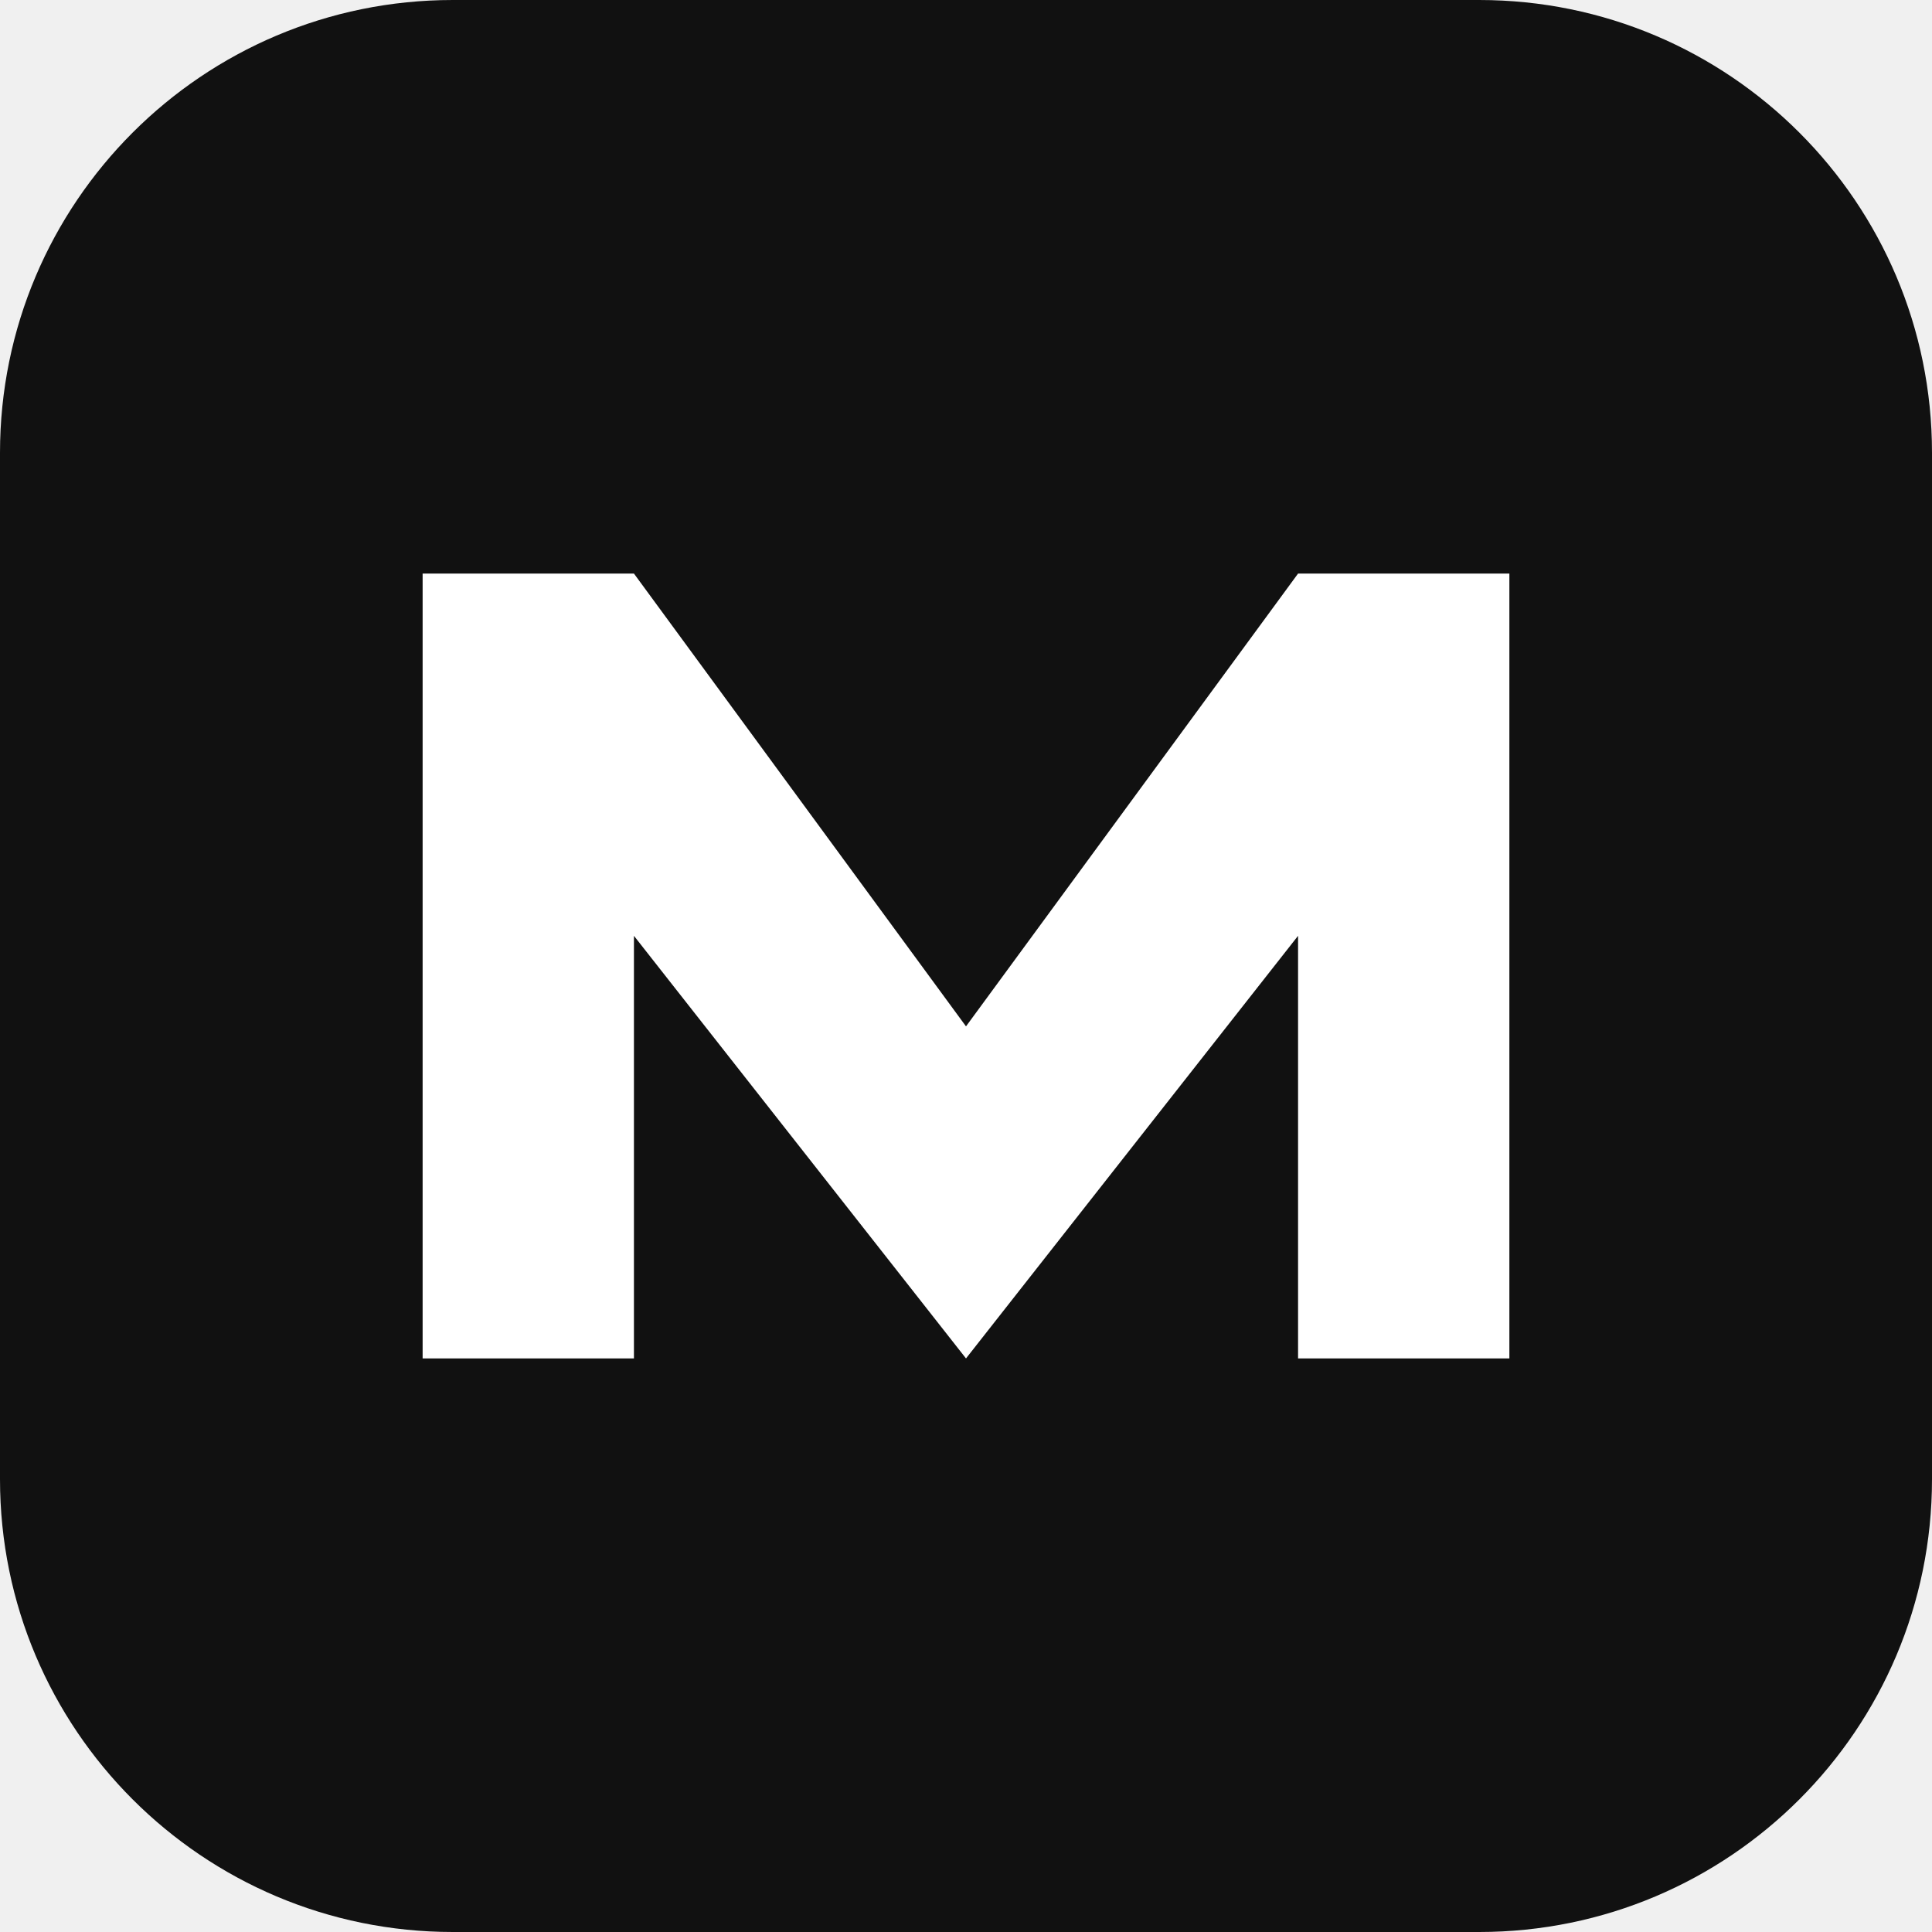
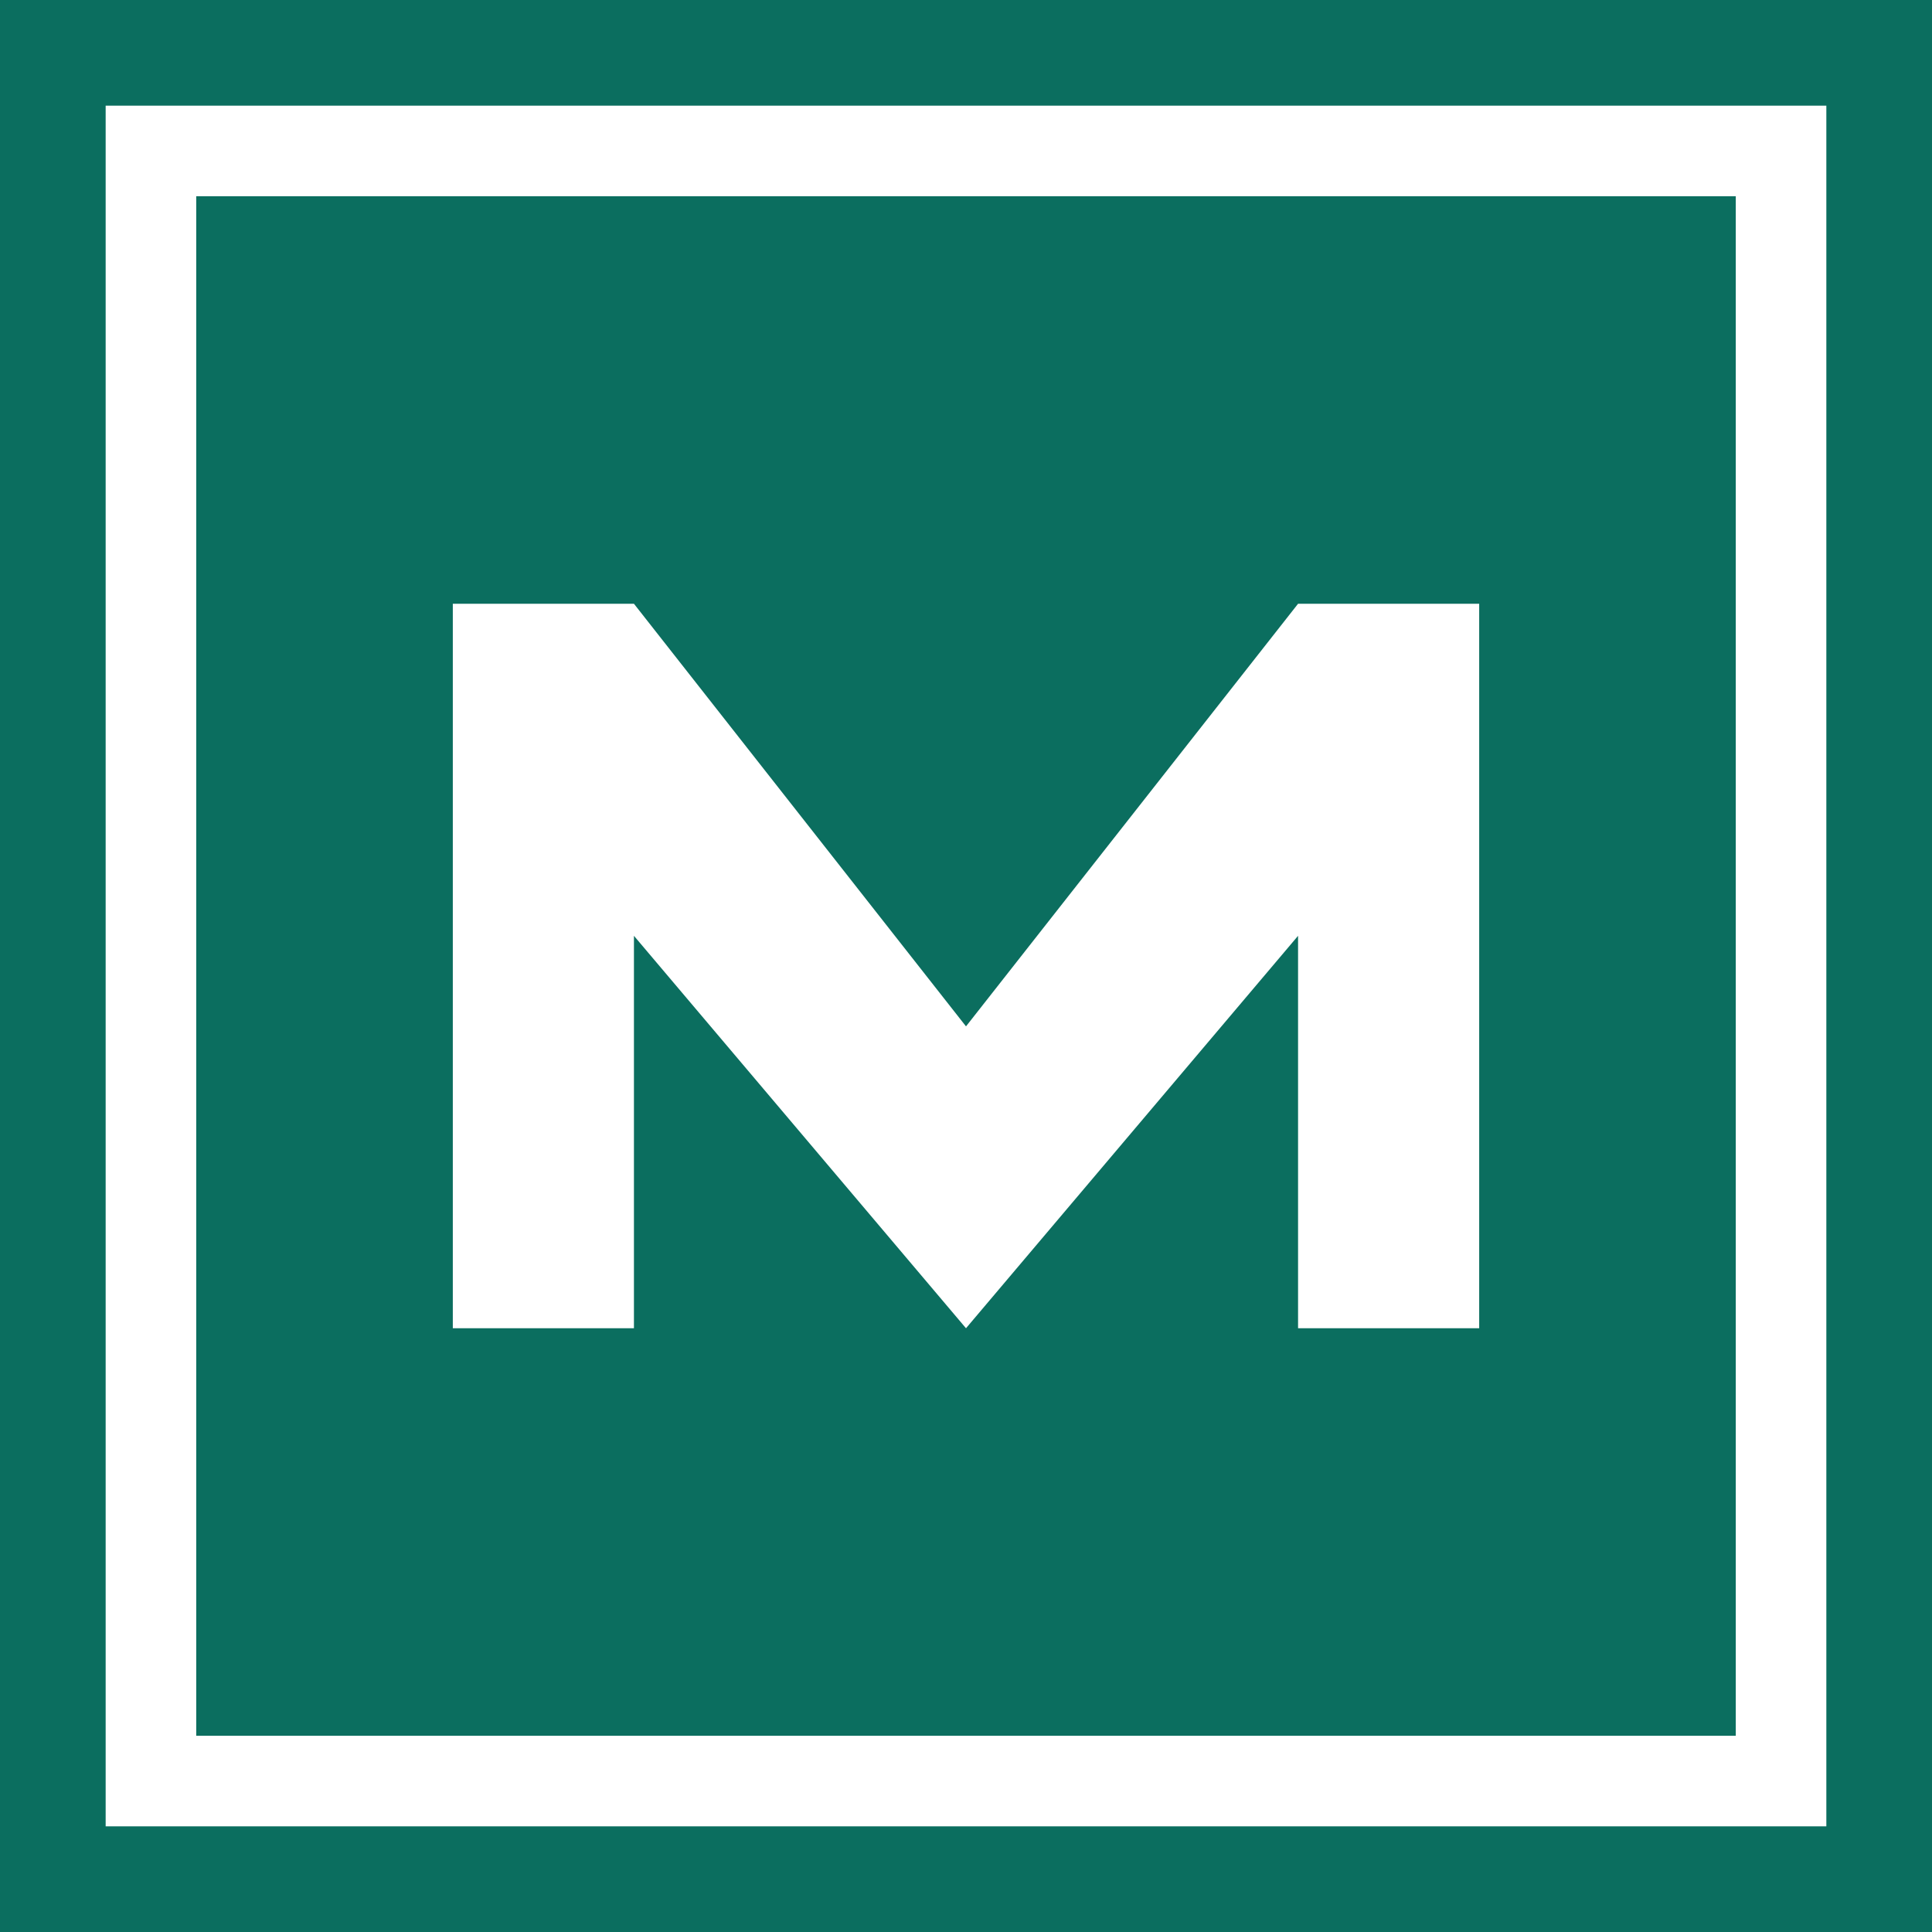
<svg xmlns="http://www.w3.org/2000/svg" viewBox="0 0 64 64">
-   <rect width="64" height="64" rx="15" fill="#111111" />
-   <path d="M14 45V19h7l11 15 11-15h7v26h-7V31L32 45 21 31v14z" fill="#ffffff" />
+   <rect width="64" height="64" fill="#0b6e5f" />
+   <rect x="5" y="5" width="54" height="54" fill="none" stroke="#ffffff" stroke-width="3" />
+   <path d="M15 44V20h6l11 14 11-14h6v24h-6V31L32 44 21 31v13z" fill="#ffffff" />
</svg>
